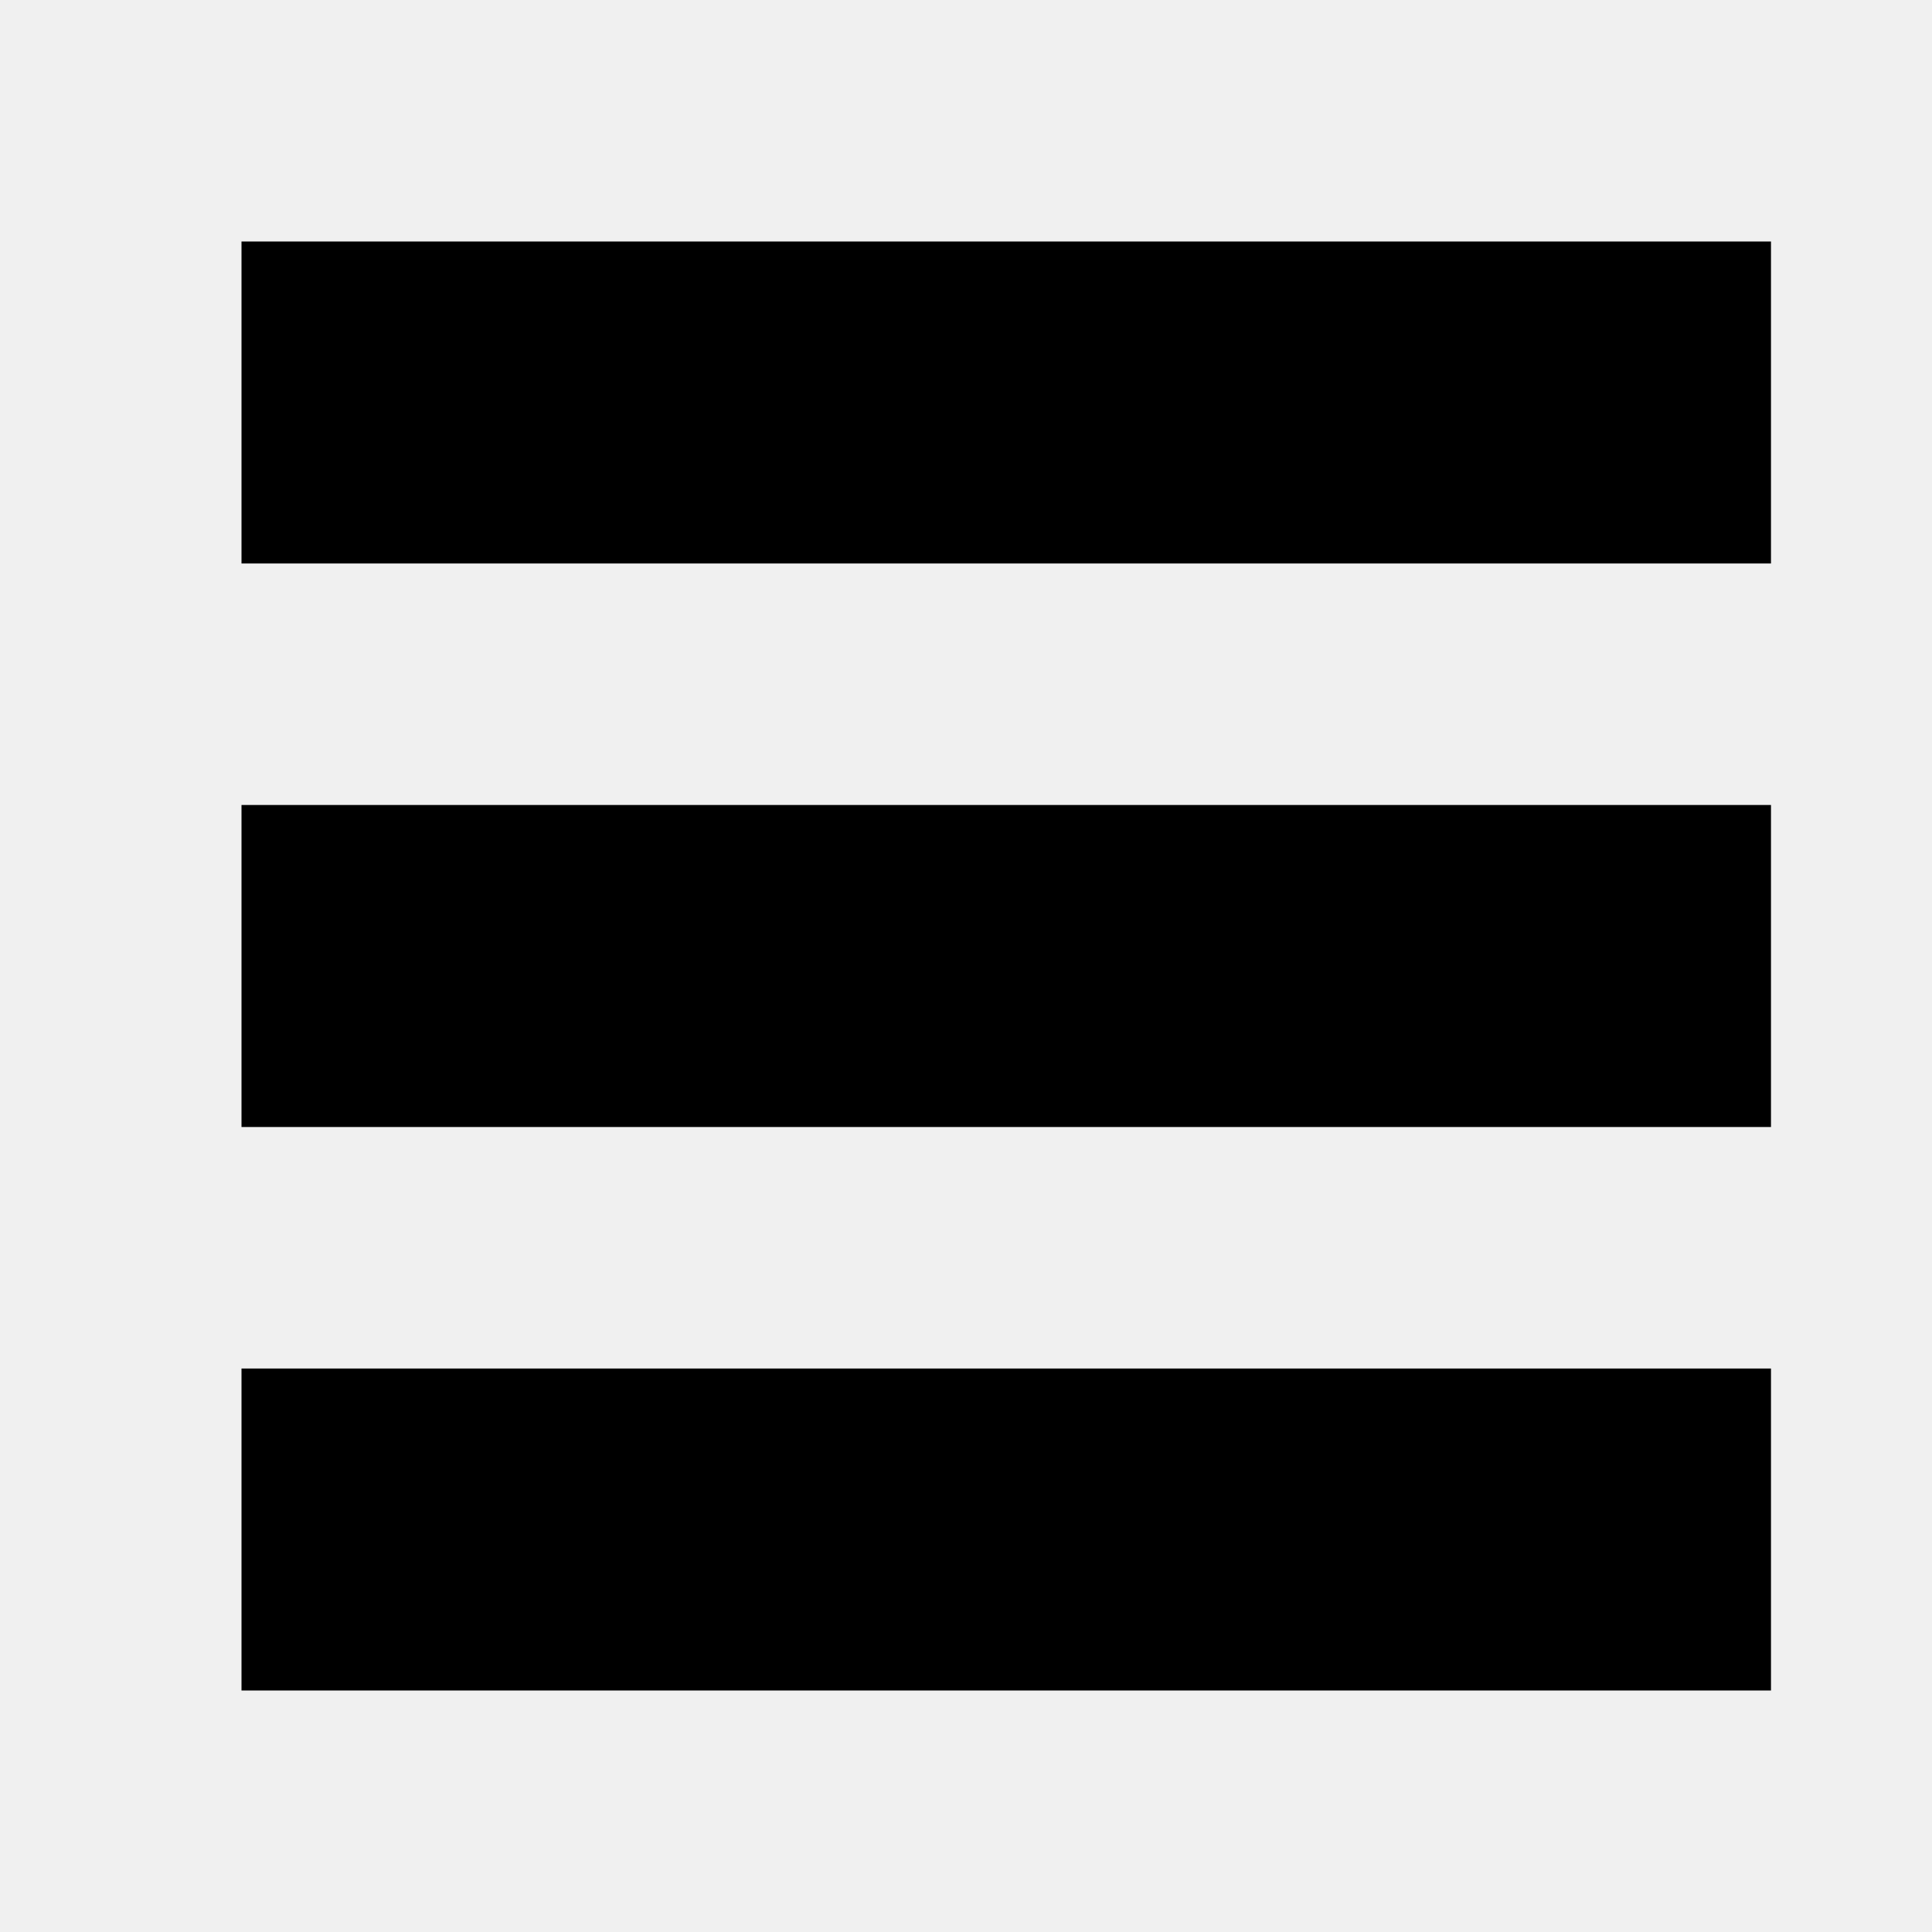
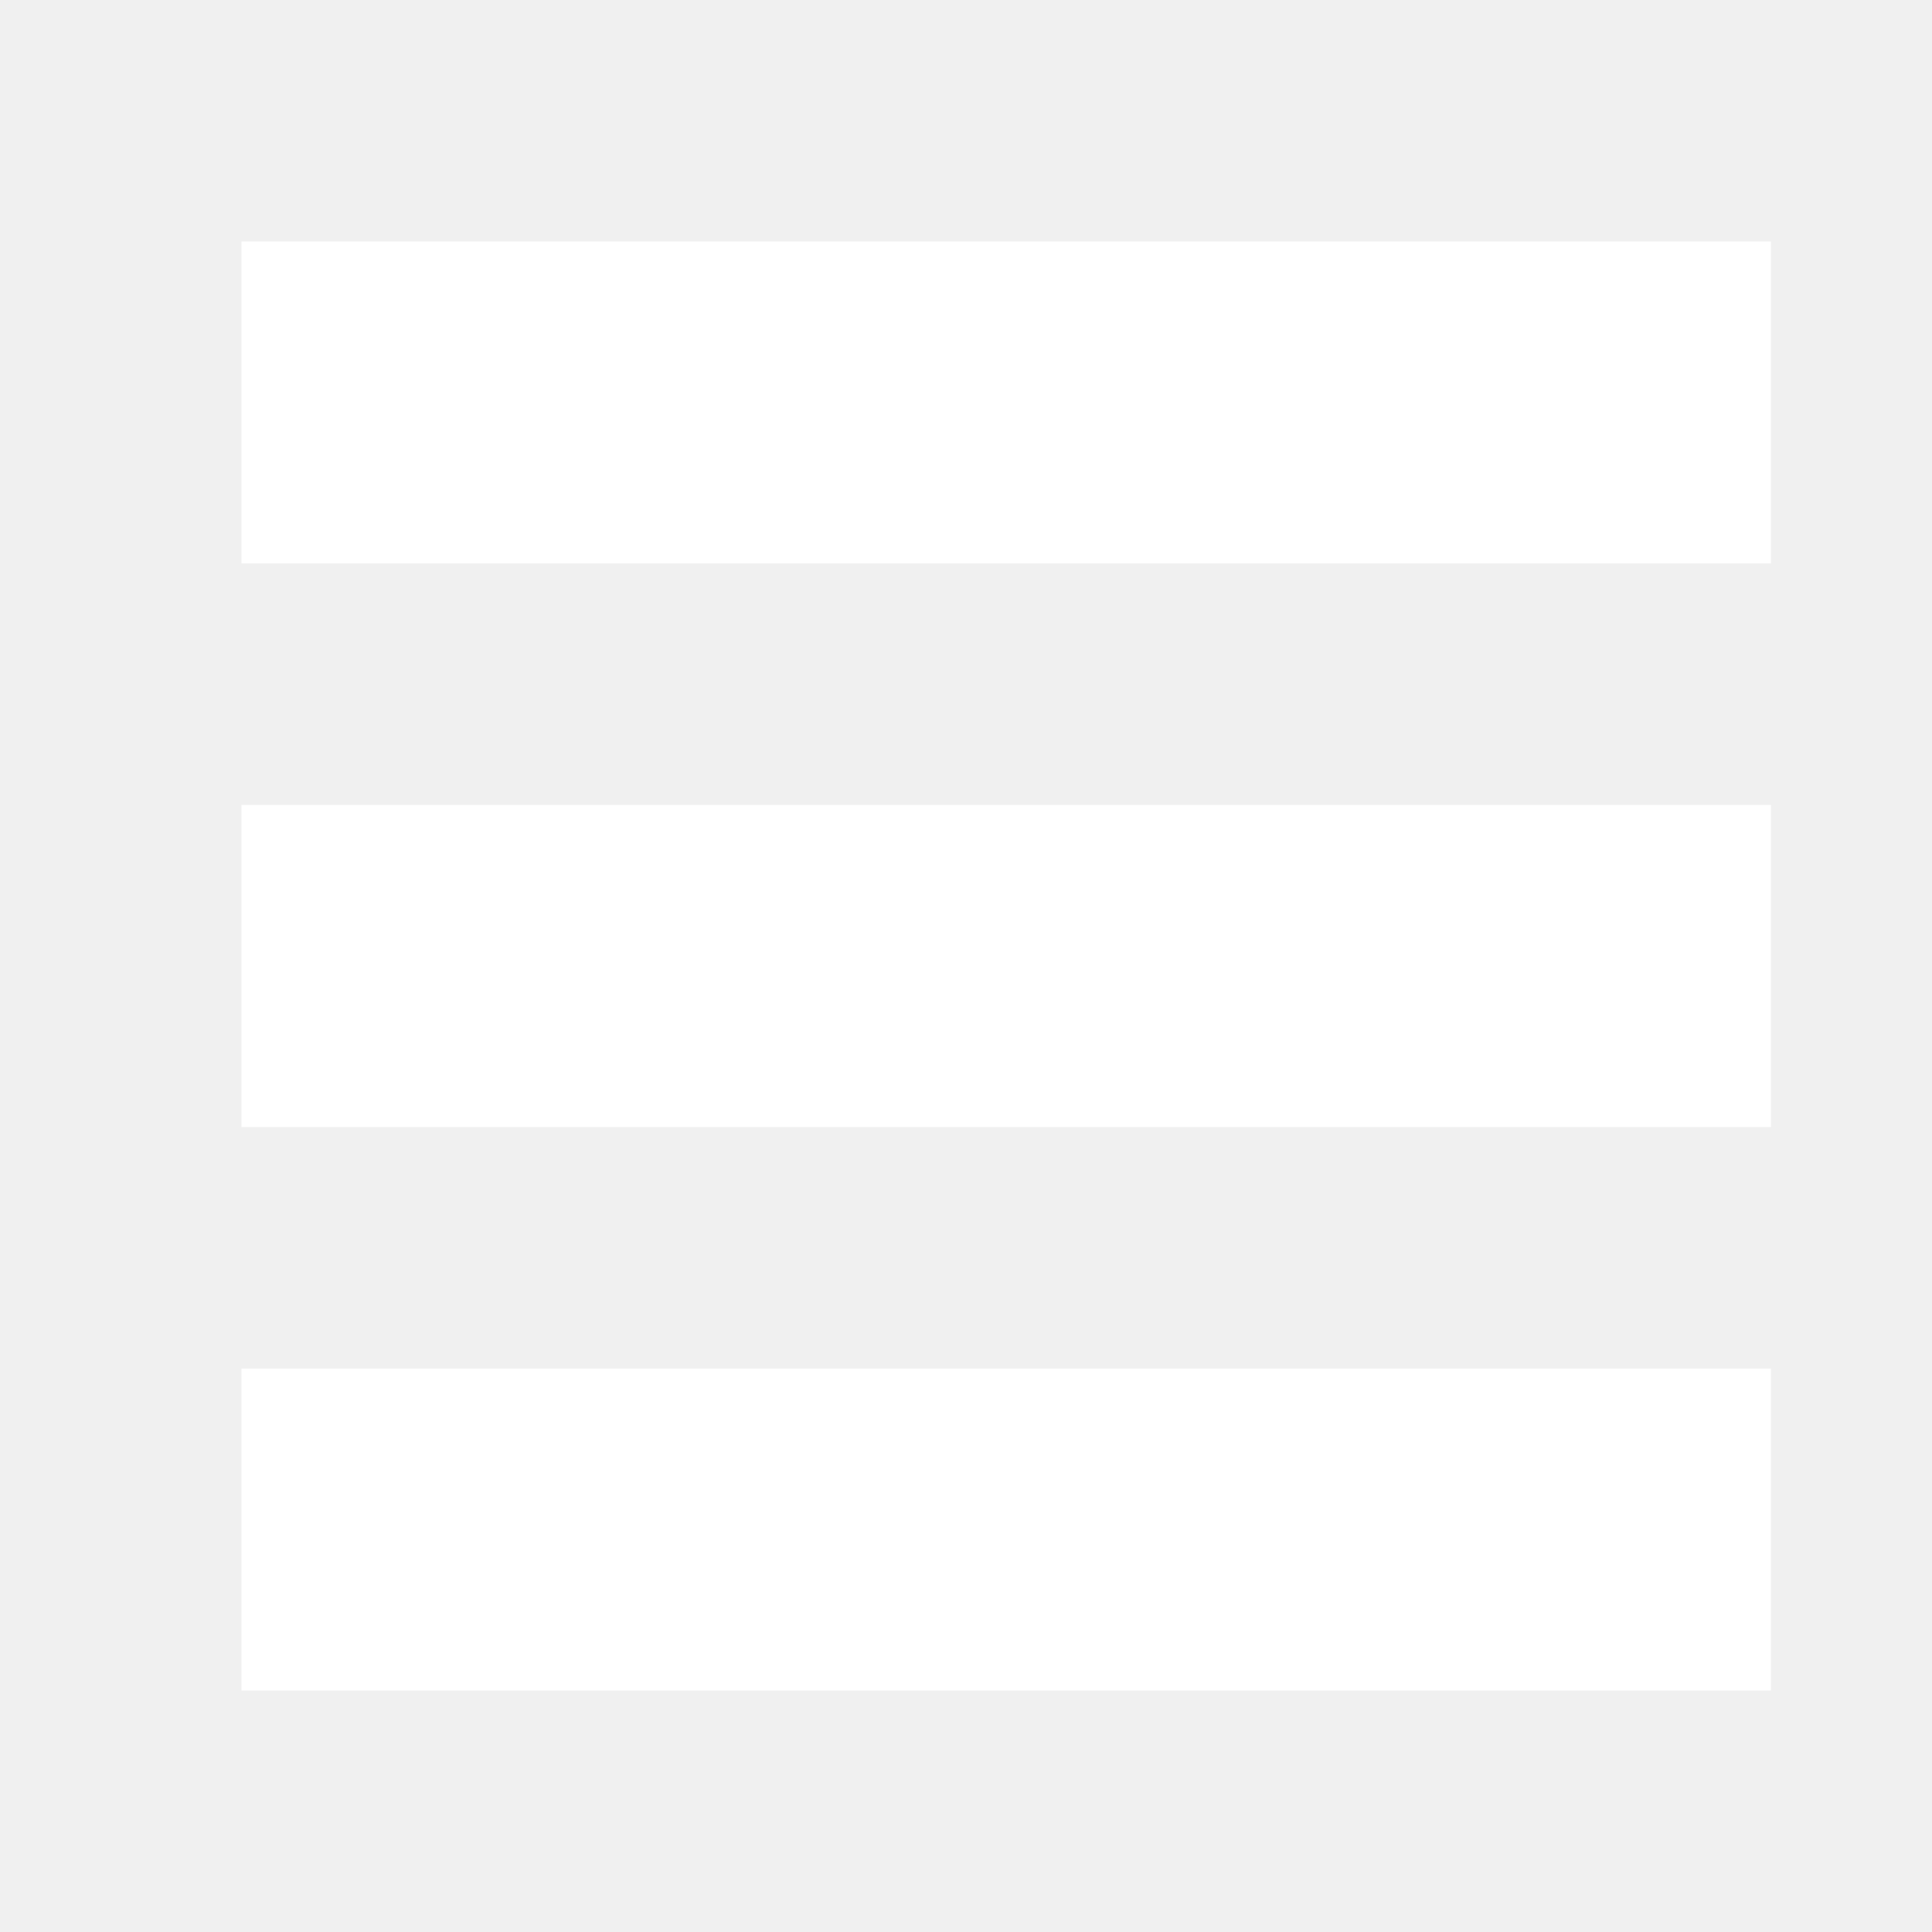
<svg xmlns="http://www.w3.org/2000/svg" width="50" height="50" viewBox="0 0 50 50" fill="none">
-   <path d="M45.833 6.25V14.583H6.25V6.25H45.833ZM45.833 35.417V43.75H6.25V35.417H45.833ZM45.833 20.833V29.167H6.25V20.833H45.833Z" fill="black" />
+   <path d="M45.833 6.25V14.583H6.25V6.25H45.833ZM45.833 35.417V43.75H6.25V35.417H45.833ZM45.833 20.833V29.167H6.25V20.833H45.833Z" fill="white" />
</svg>
